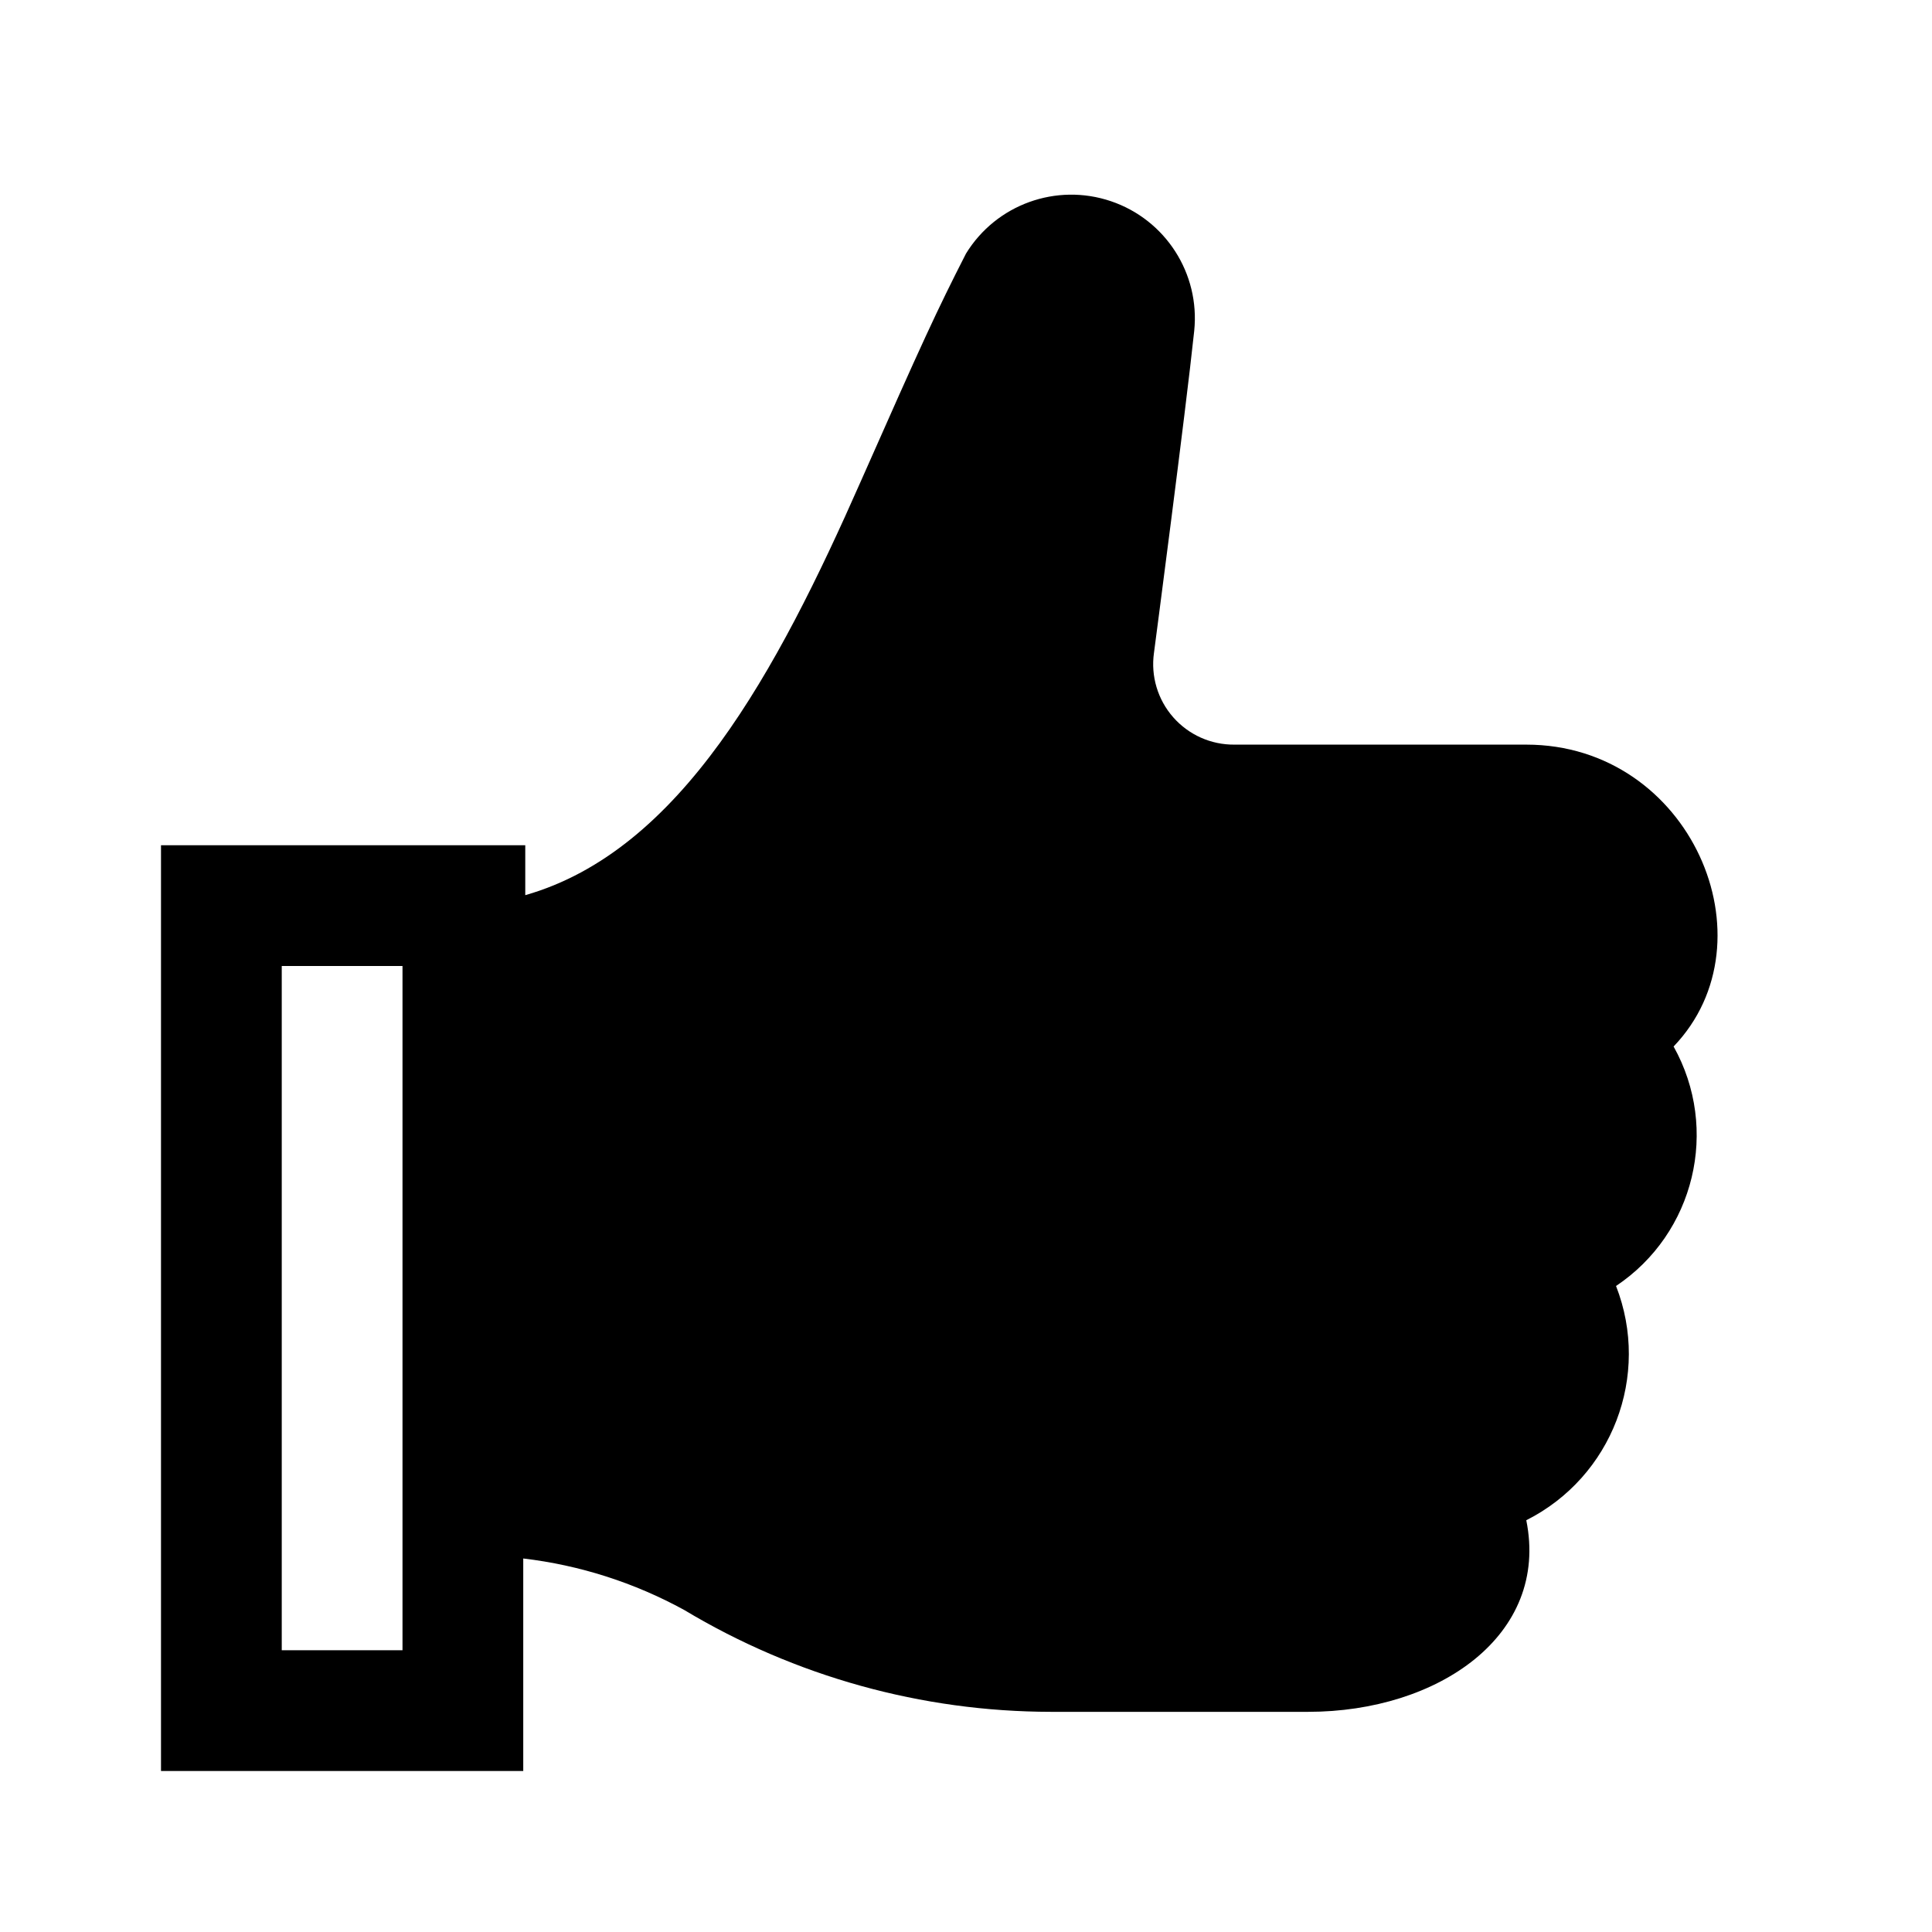
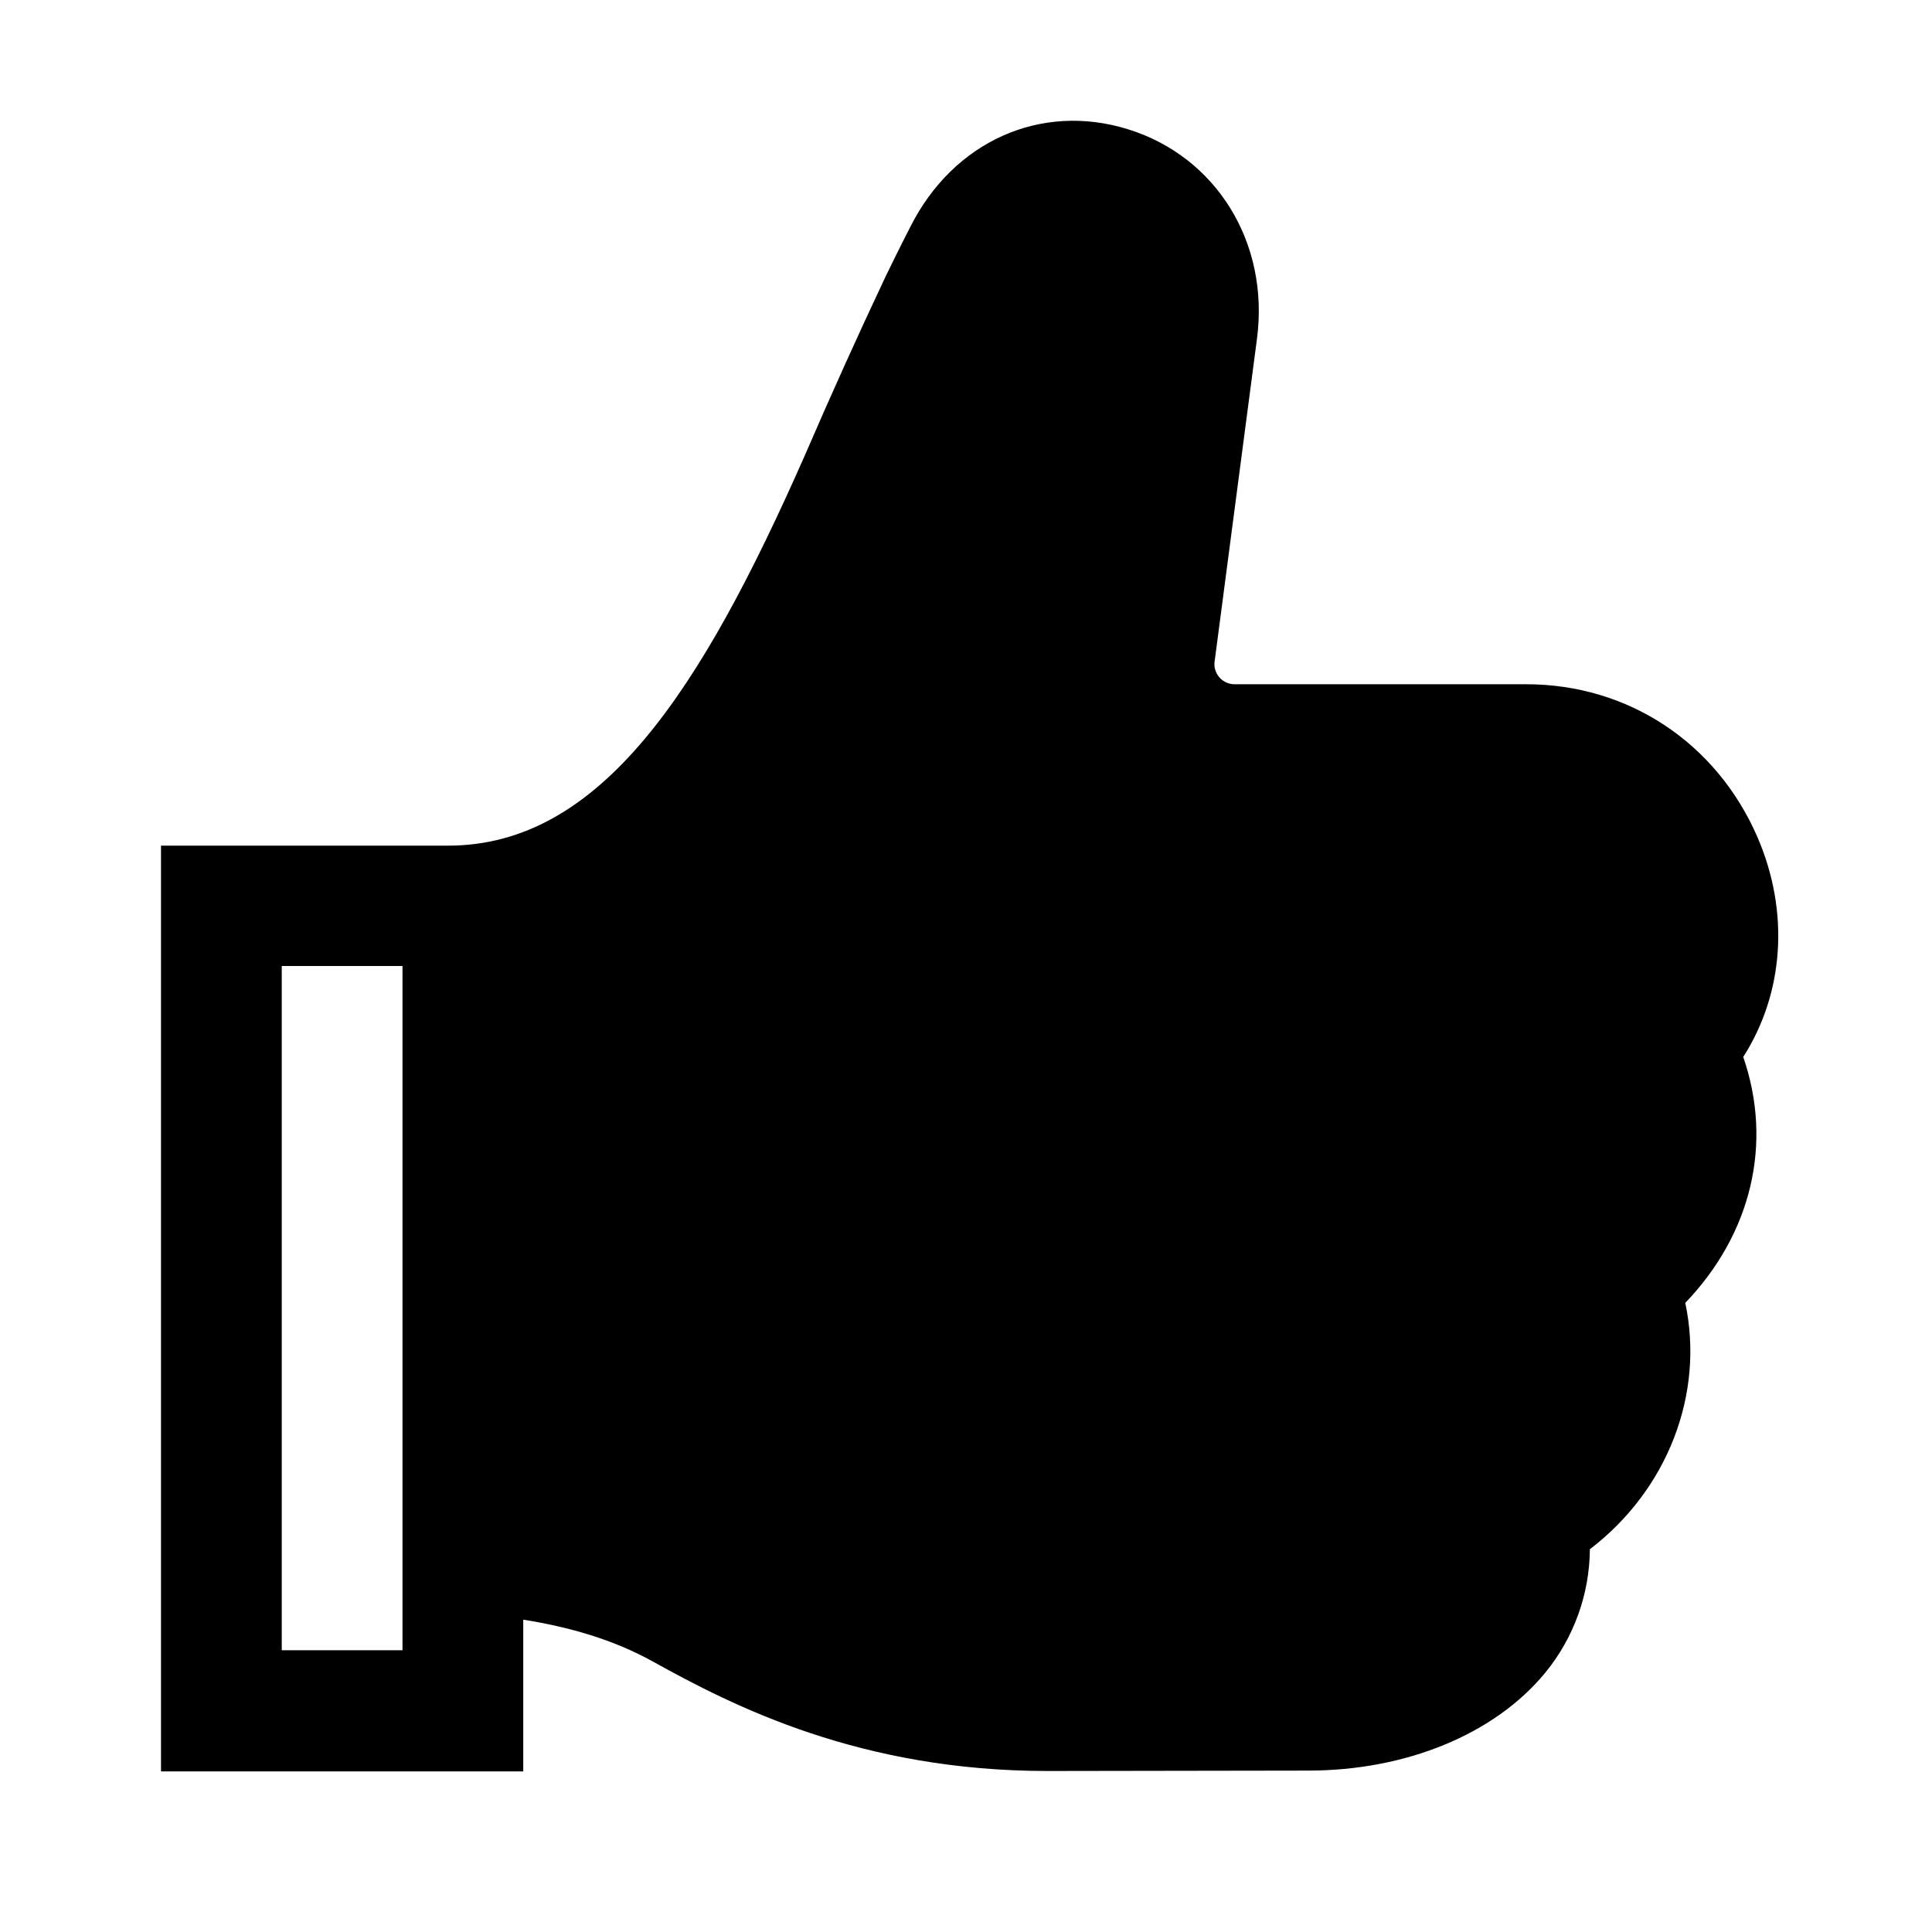
<svg xmlns="http://www.w3.org/2000/svg" width="24" height="24">
-   <path d="M18.96 9.25h-3.625a1 1 0 01-1-1.14s.395-3 .5-4A1.535 1.535 0 0012 3.15c-.365.715-.54 1.095-1.305 2.825-1.045 2.37-2.24 4.595-4.17 5.145v-.62H2V22h4.5v-2.64a5.5 5.5 0 012 .64 8.87 8.87 0 004.555 1.265h3.195c1.615 0 3-.95 2.71-2.38a2.315 2.315 0 001.115-2.91A2.255 2.255 0 0020.79 13c1.26-1.315.21-3.75-1.83-3.75zM5 20.5H3.5V12H5v8.5z" fill="#000" fill-rule="evenodd" />
+   <path d="M11.31 2.815c.535-1.06 1.62-1.545 2.7-1.21 1.1.34 1.76 1.41 1.605 2.6l-.525 4a.25.25 0 00.245.295h3.625c1.265 0 2.36.725 2.87 1.895.405.935.33 1.945-.175 2.735.37 1.07.105 2.195-.72 3.055.24 1.125-.215 2.32-1.185 3.06a2.451 2.451 0 01-.555 1.535c-.63.765-1.73 1.215-2.945 1.215L13.03 22h-.015c-2.33 0-3.905-.805-4.905-1.36-.495-.275-1.045-.43-1.61-.52v1.885H2v-11.5h3.565c1.9 0 3.145-1.93 4.425-4.83a74.449 74.449 0 011.013-2.244l.099-.202.1-.202.108-.212zM5 12H3.5v8.5H5V12z" fill="#000" fill-rule="evenodd" />
</svg>
